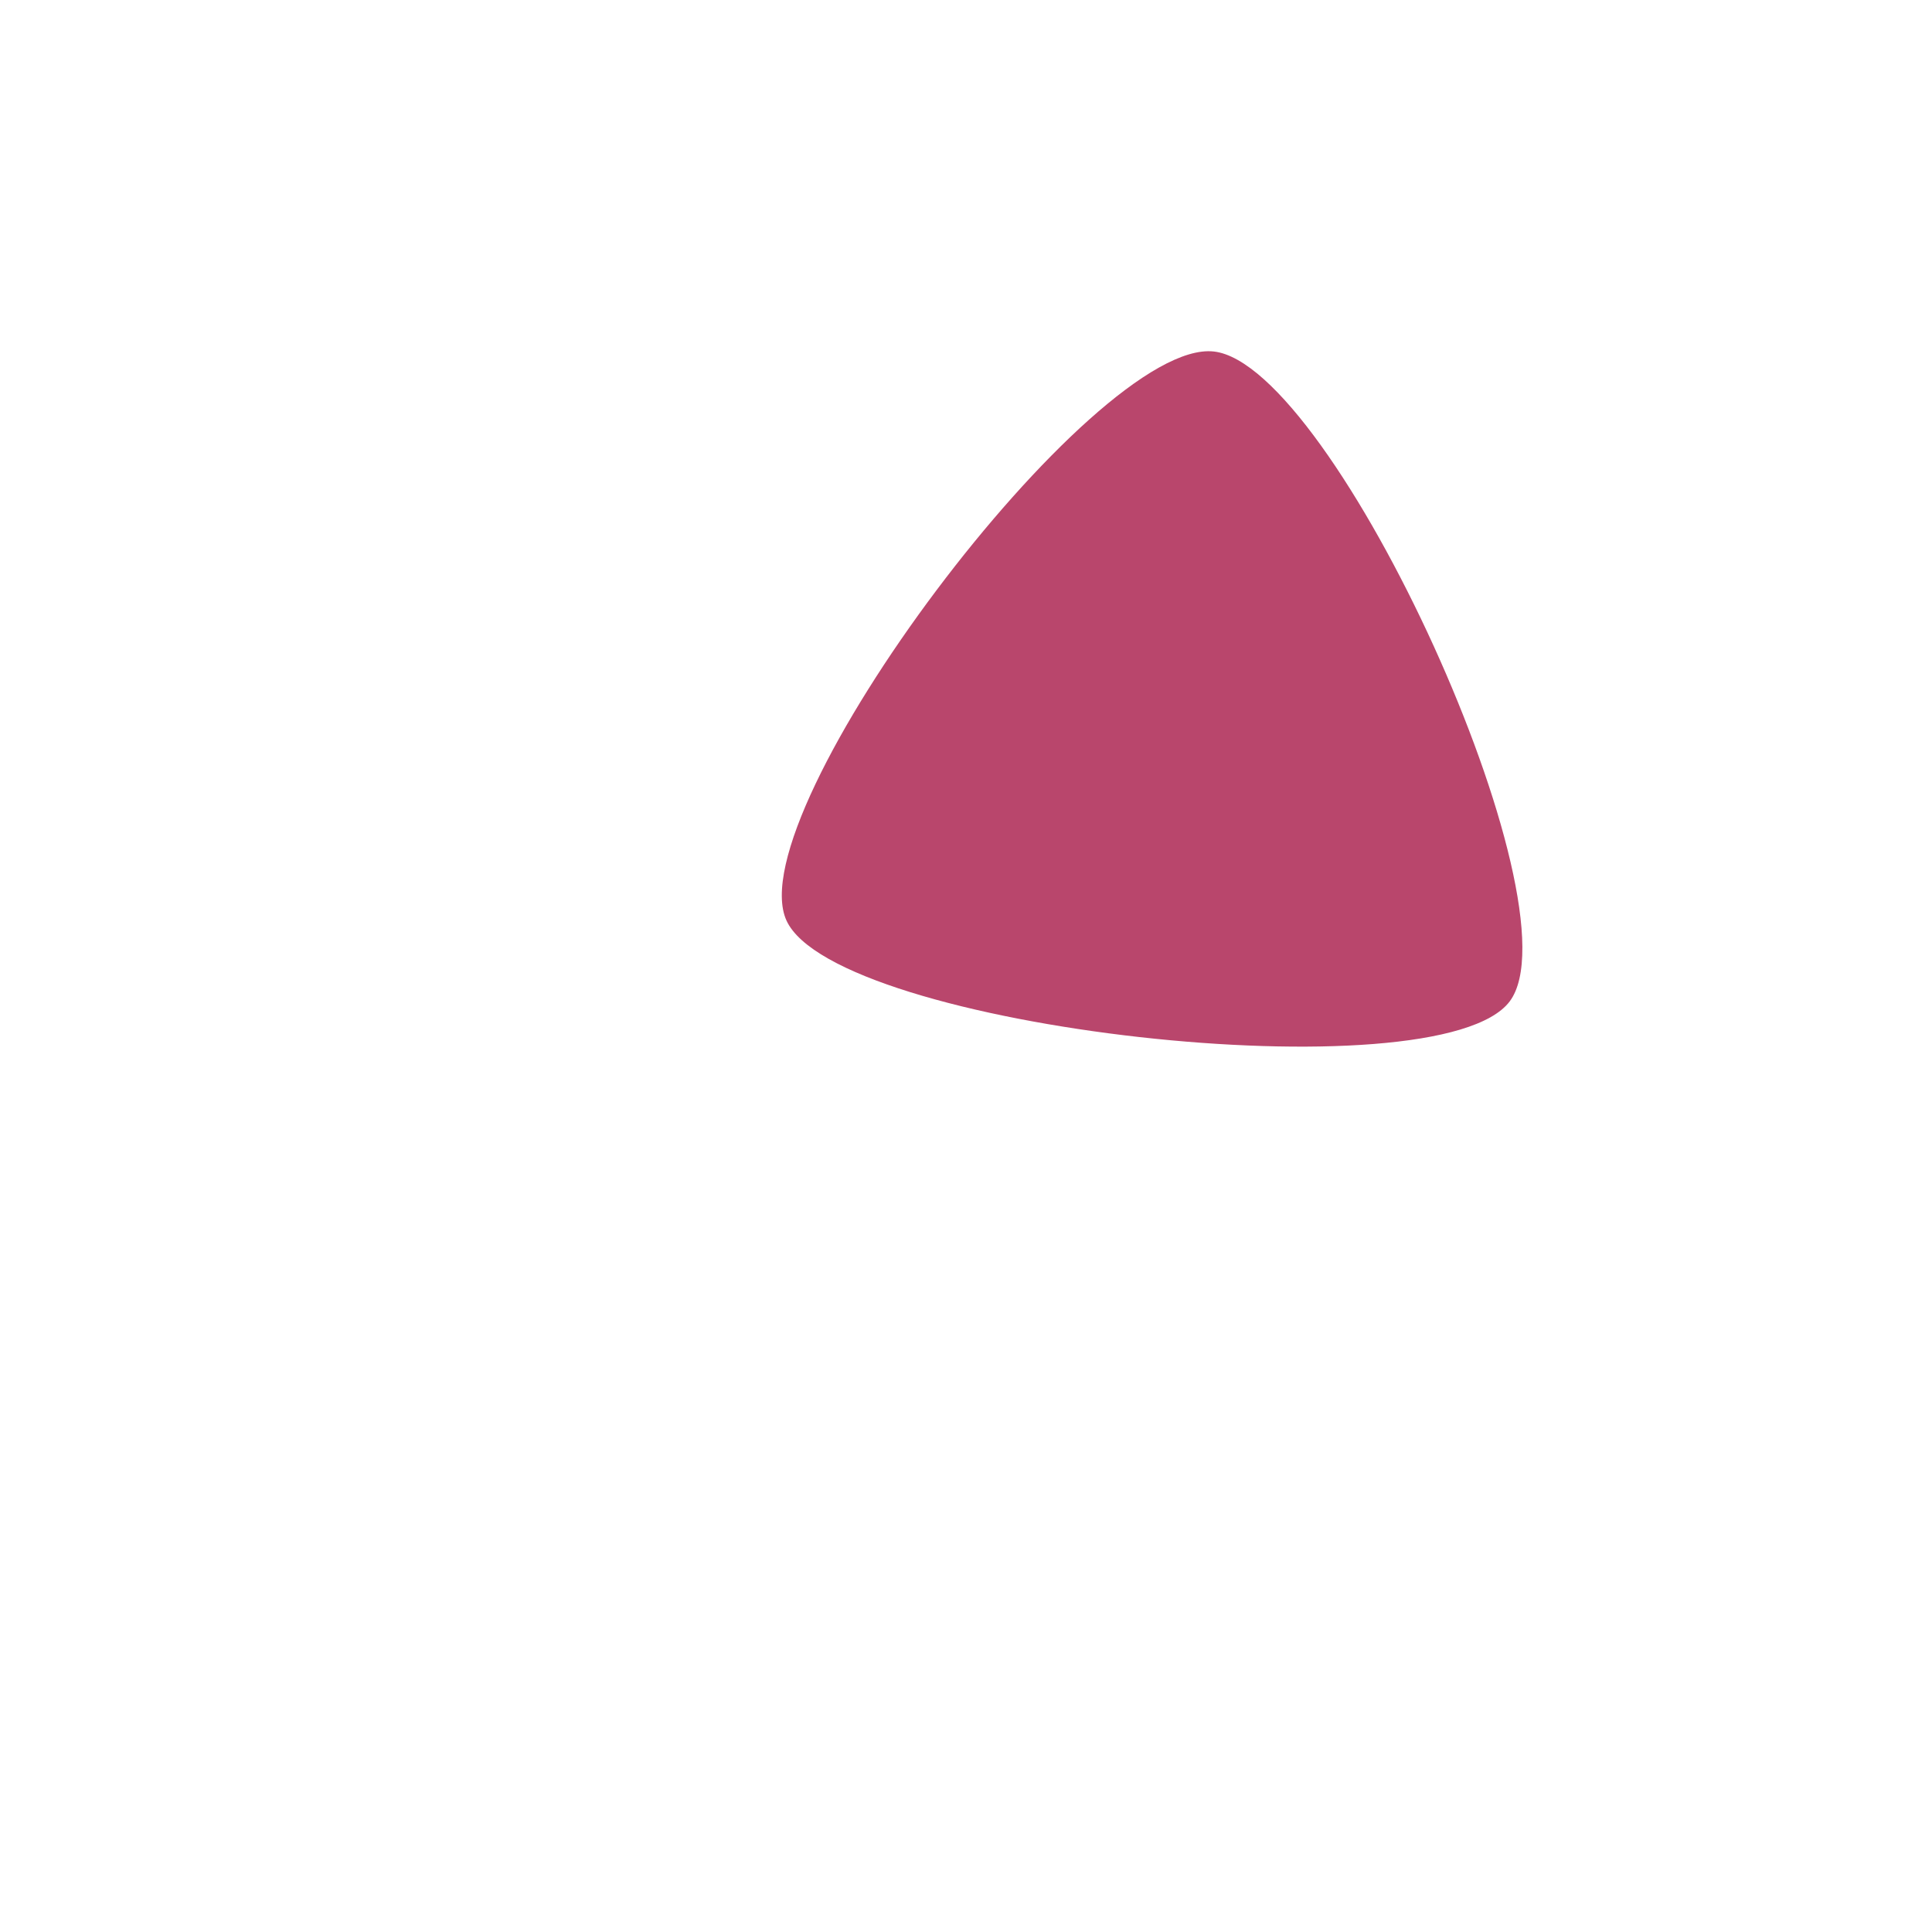
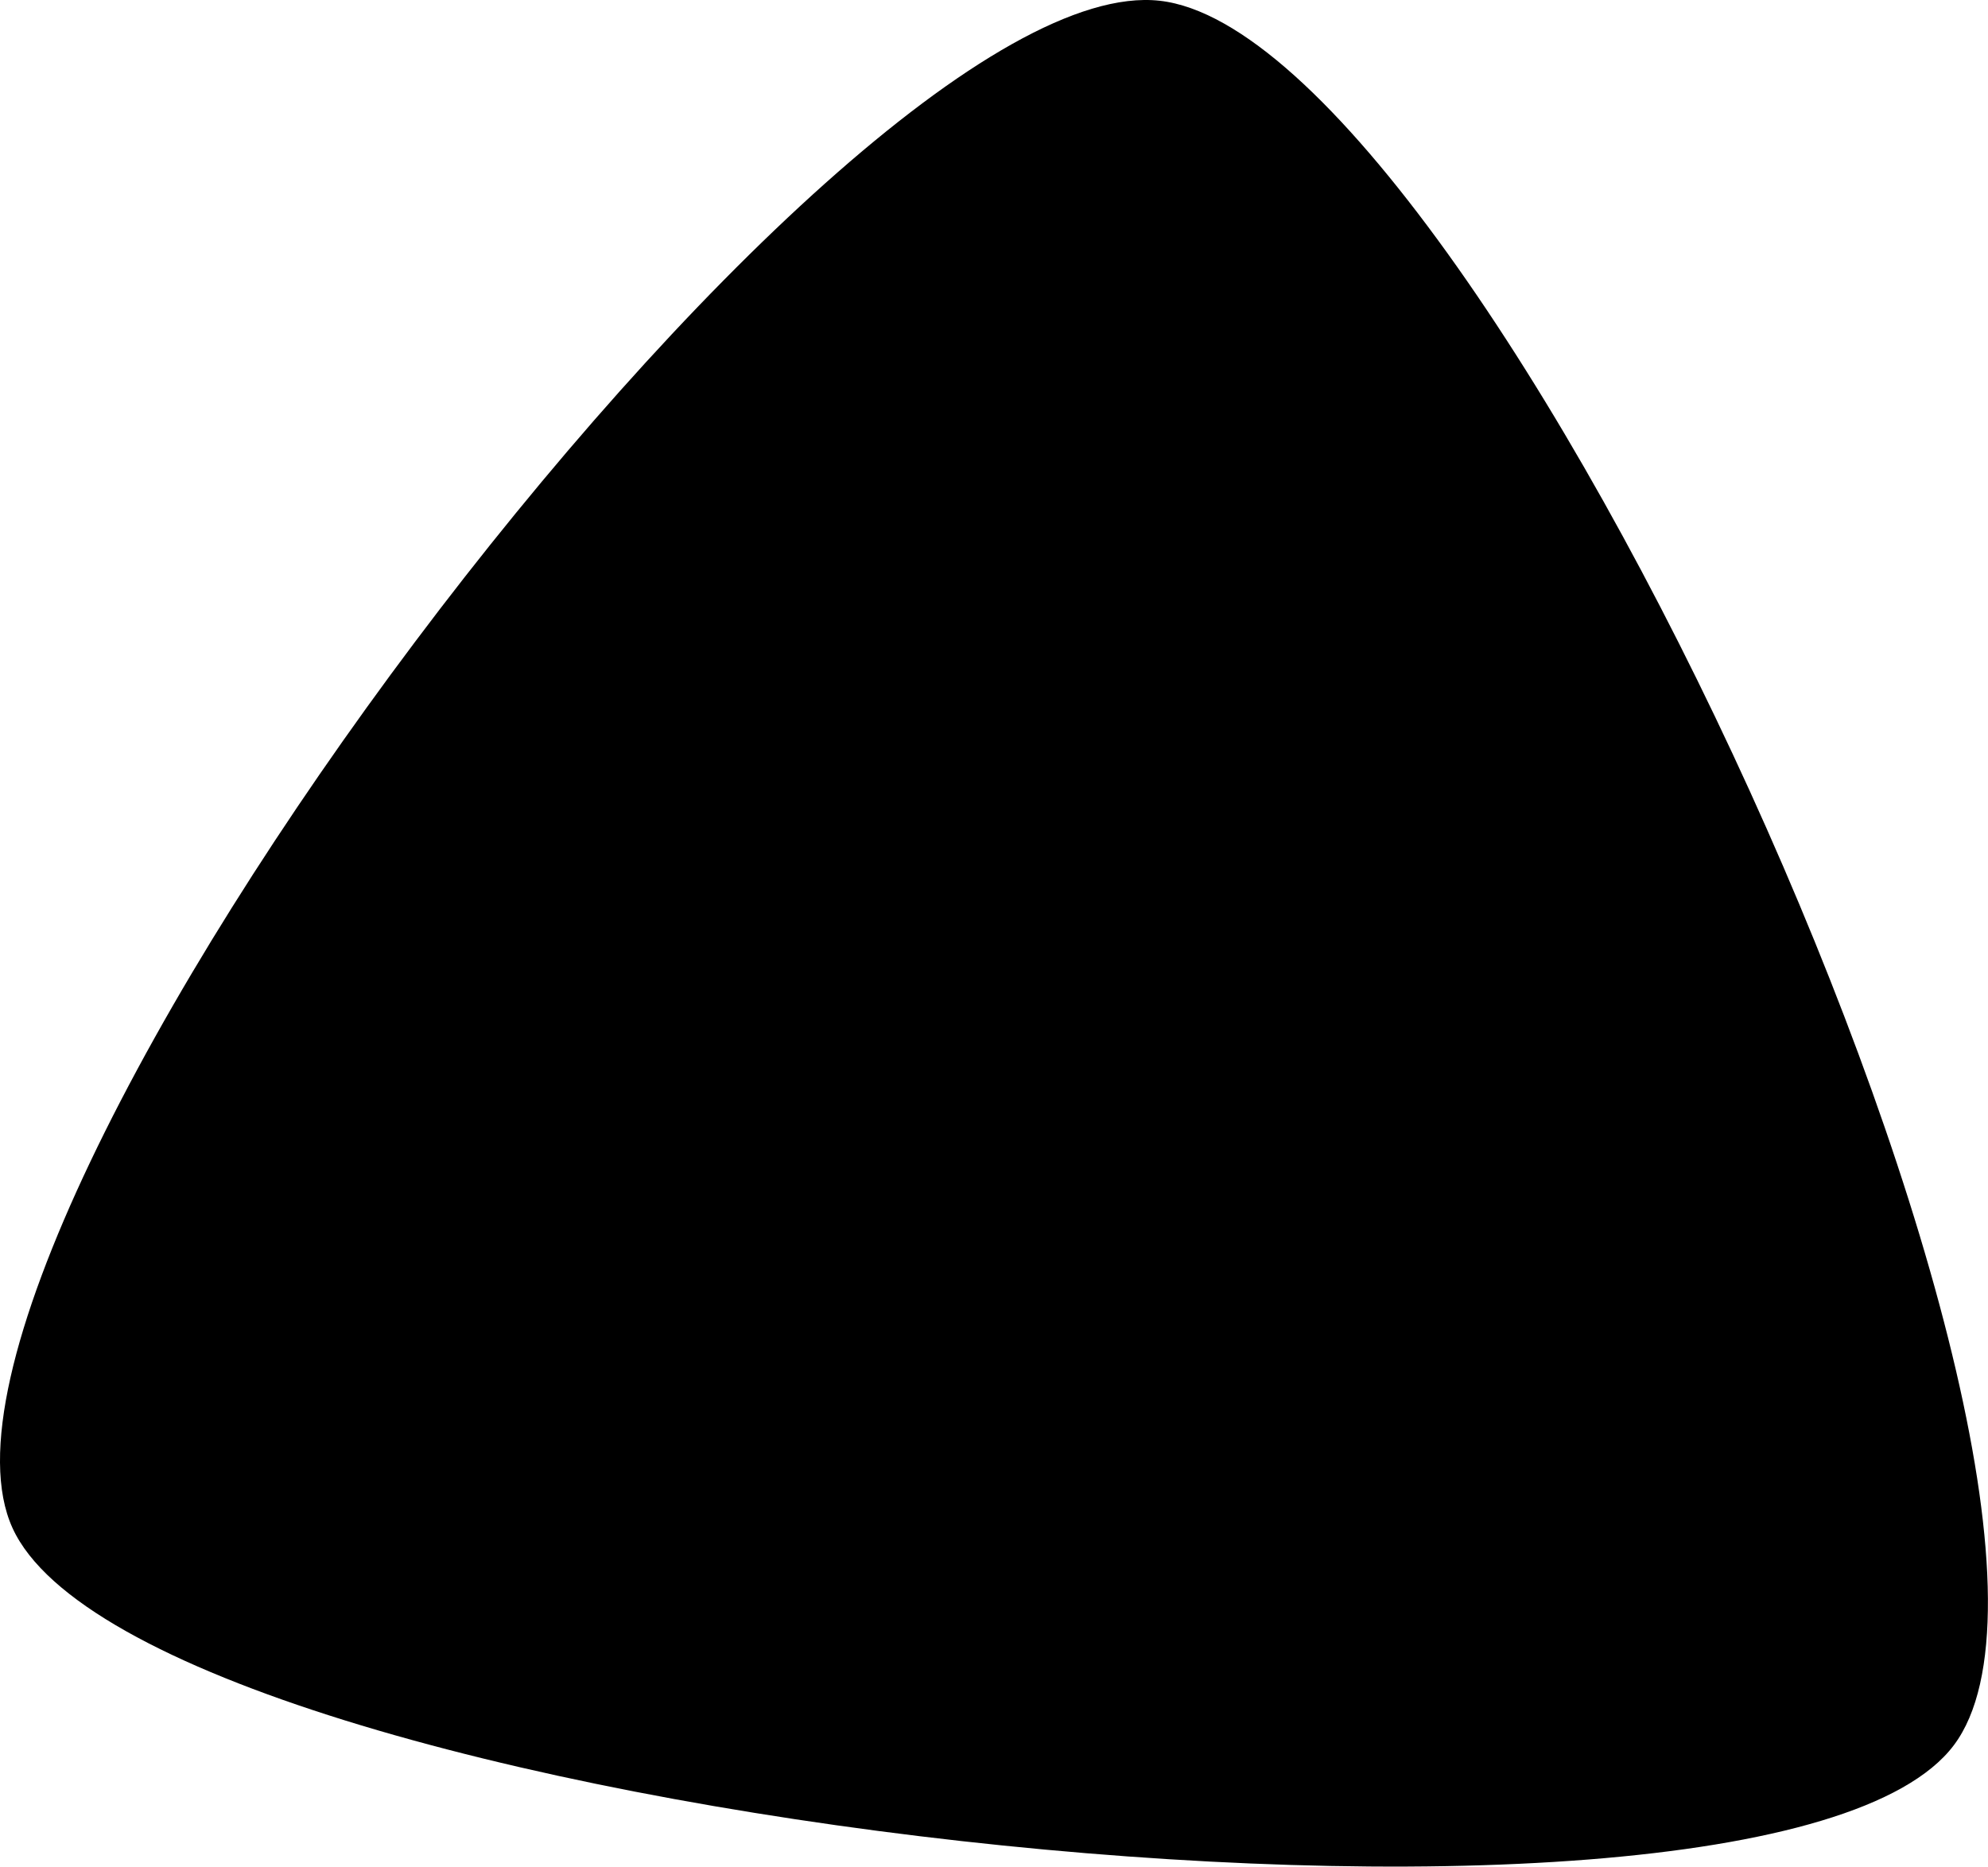
- <svg xmlns="http://www.w3.org/2000/svg" version="1.1" viewBox="0 0 600 600">
-   <path d="M468.848 310.995C446.728 340.445 259.555 319.503 244.241 285.864C228.927 252.225 339.529 104.974 376.963 109.162C414.398 113.351 490.969 281.544 468.848 310.995C446.728 340.445 259.555 319.503 244.241 285.864 " fill="hsl(340, 45%, 50%)" />
+ <svg xmlns="http://www.w3.org/2000/svg" viewBox="242.796 109.075 230 216">
+   <path d="M 468.848 310.995 C 446.728 340.445 259.555 319.503 244.241 285.864 C 228.927 252.225 339.529 104.974 376.963 109.162 C 414.398 113.351 490.969 281.545 468.848 310.995 C 446.728 340.445 259.555 319.503 244.241 285.864" fill="#000000" />
</svg>
